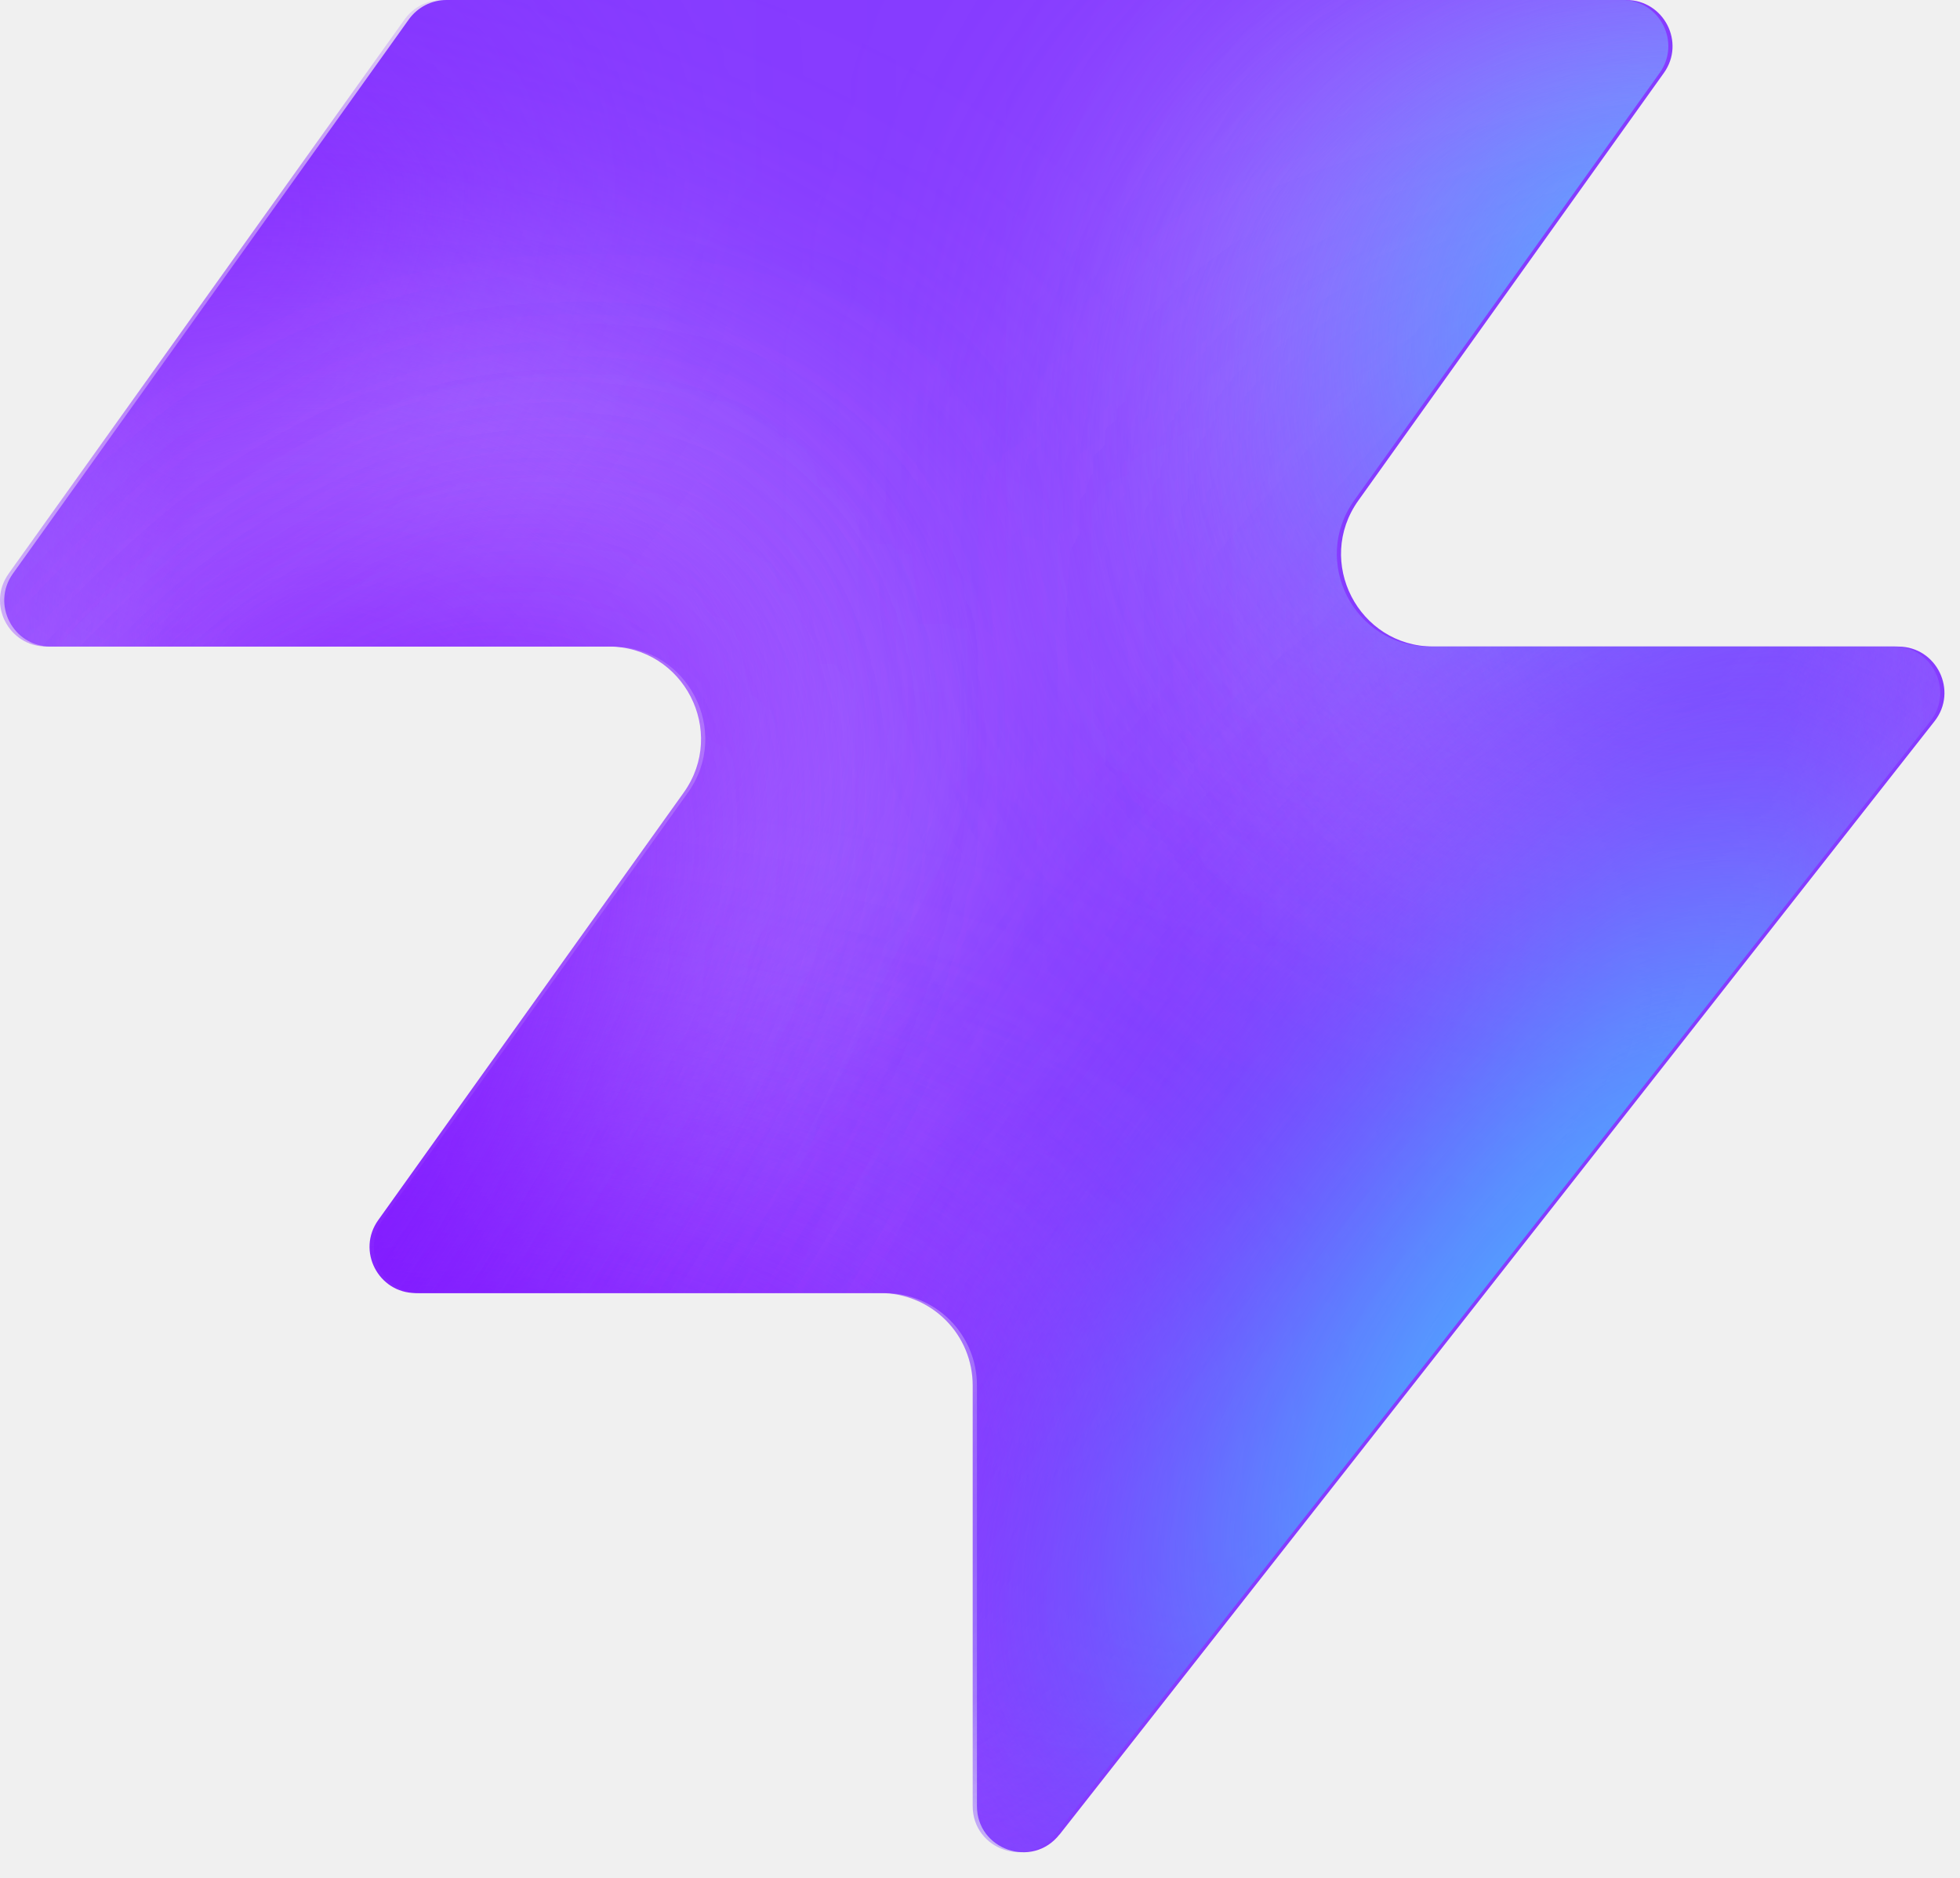
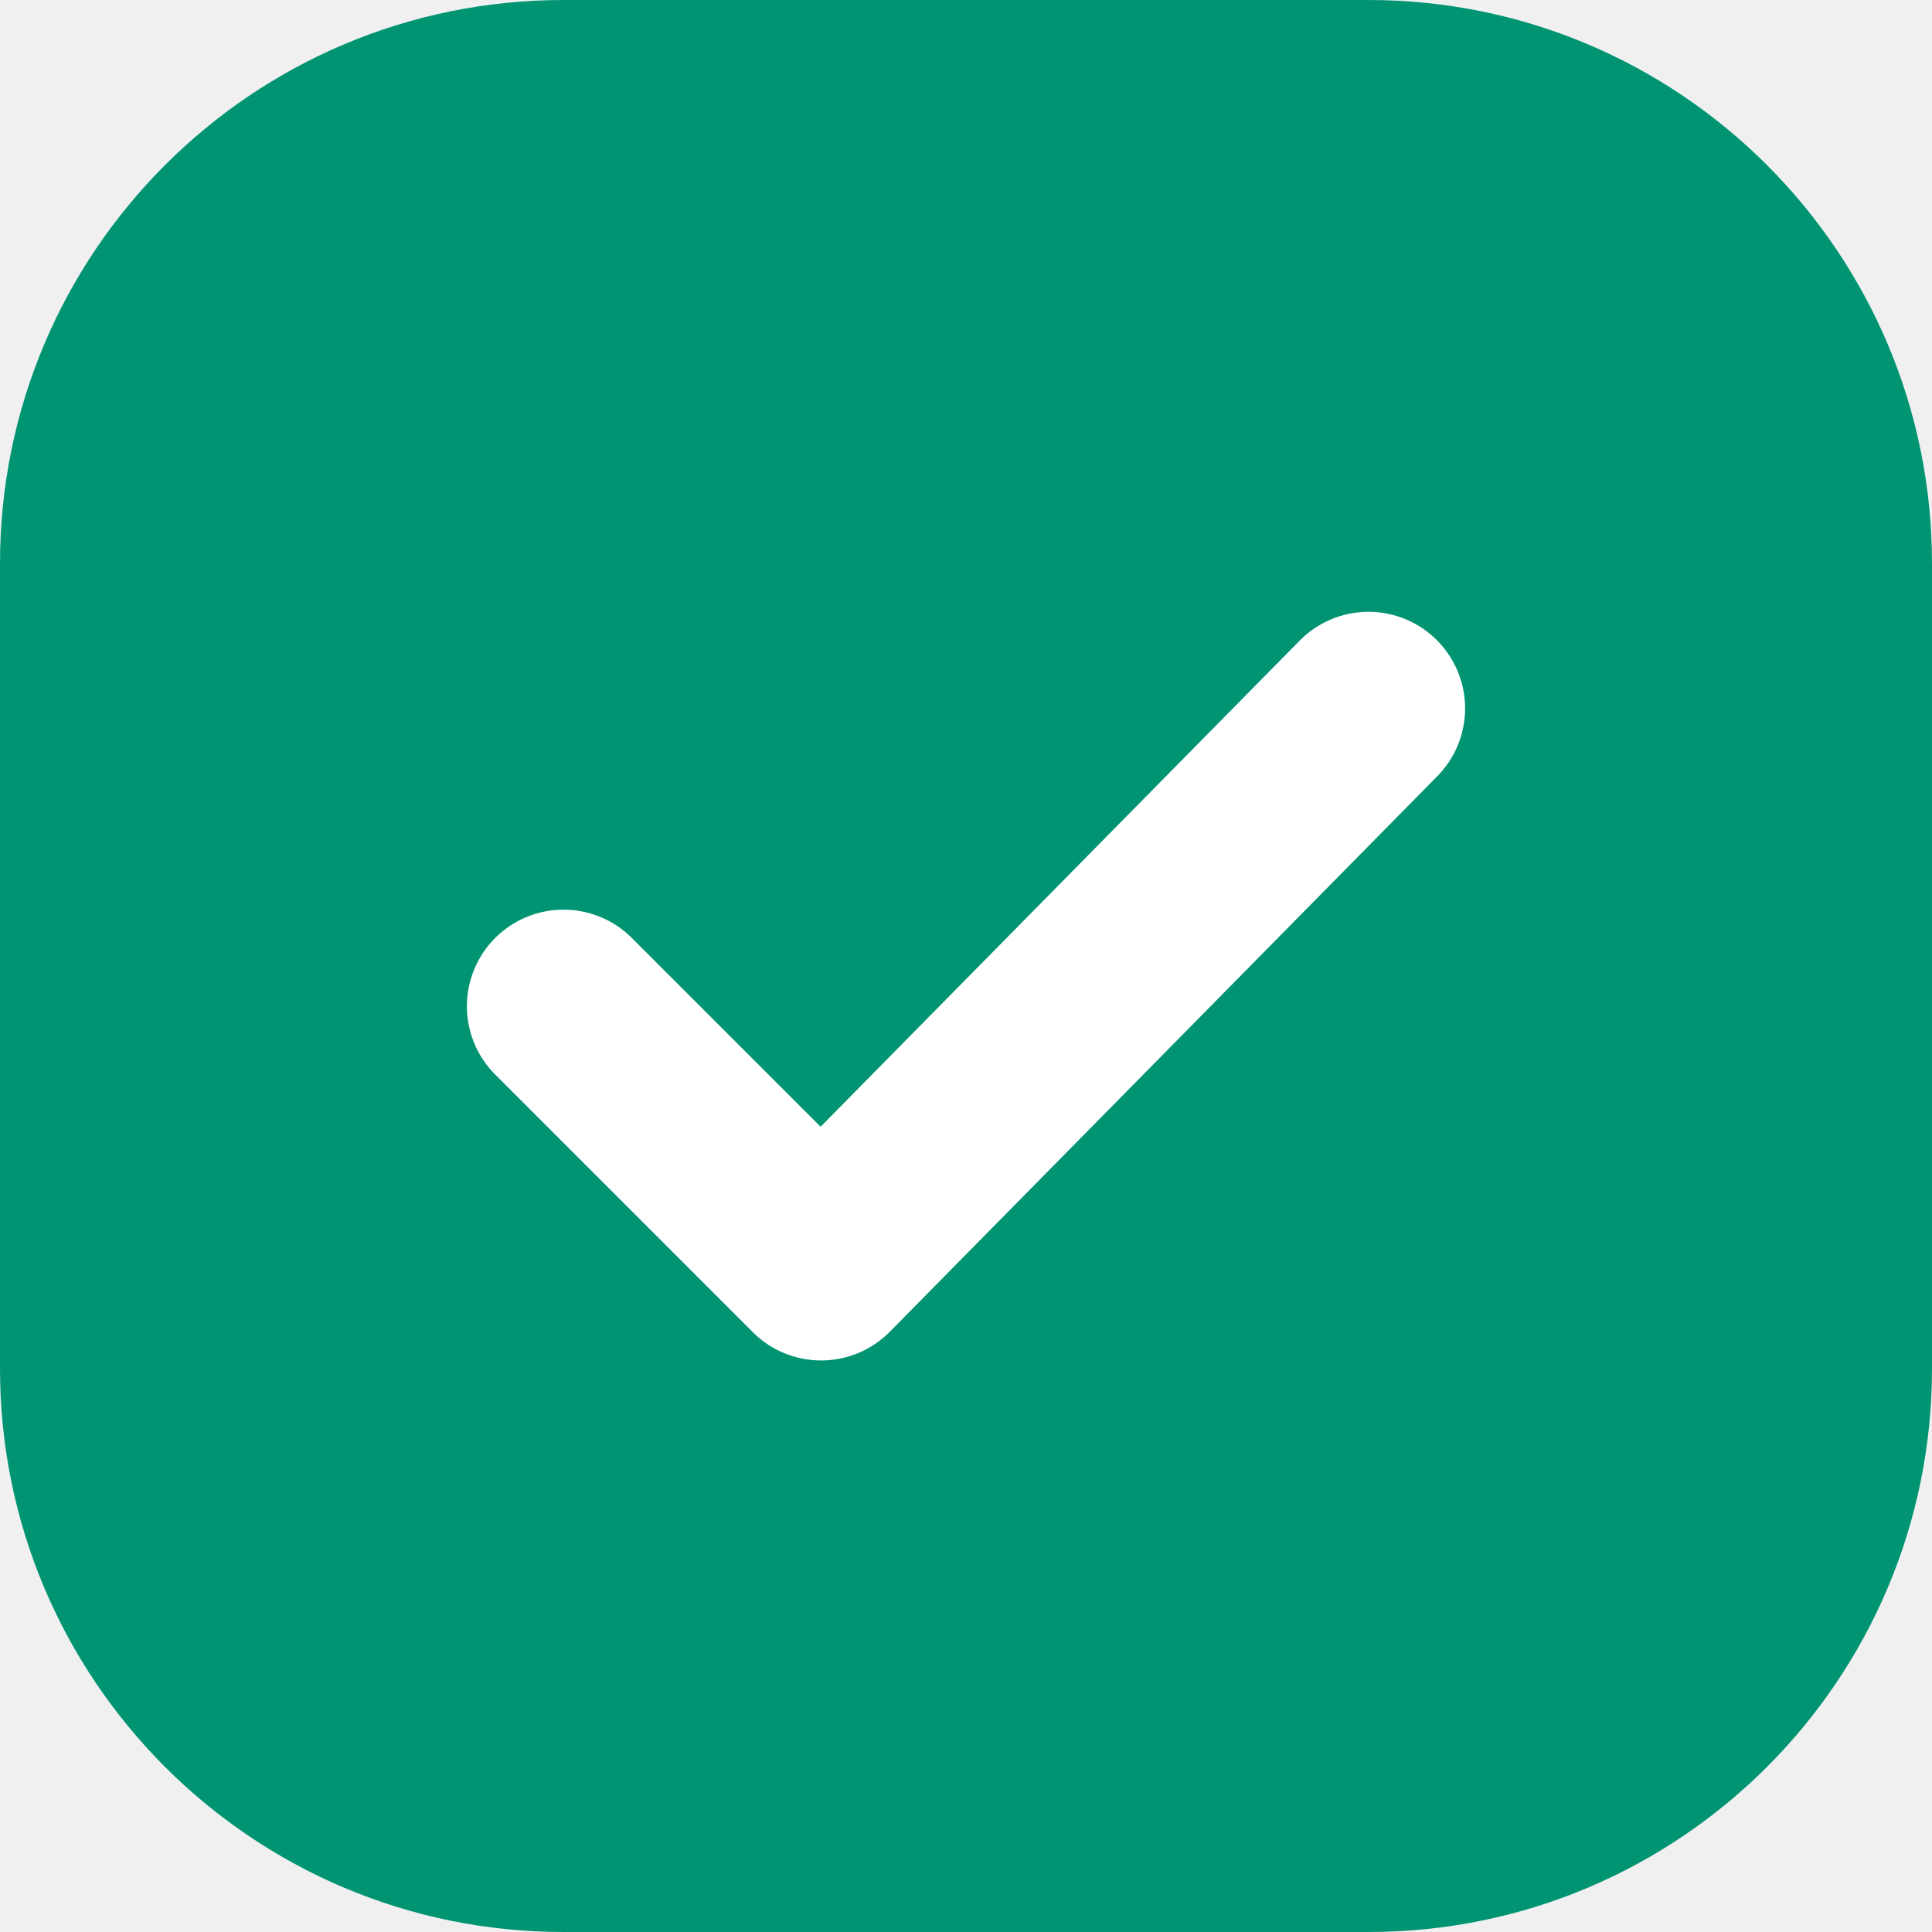
- <svg xmlns="http://www.w3.org/2000/svg" width="48" height="46" fill="none" viewBox="0 0 48 46">
-   <path fill="#863bff" d="M25.946 44.938c-.664.845-2.021.375-2.021-.698V33.937a2.26 2.26 0 0 0-2.262-2.262H10.287c-.92 0-1.456-1.04-.92-1.788l7.48-10.471c1.07-1.497 0-3.578-1.842-3.578H1.237c-.92 0-1.456-1.04-.92-1.788L10.013.474c.214-.297.556-.474.92-.474h28.894c.92 0 1.456 1.04.92 1.788l-7.48 10.471c-1.07 1.498 0 3.579 1.842 3.579h11.377c.943 0 1.473 1.088.89 1.83L25.947 44.94z" style="fill:#863bff;fill:color(display-p3 .525 .23 1);fill-opacity:1" />
-   <mask id="a" width="48" height="46" x="0" y="0" maskUnits="userSpaceOnUse" style="mask-type:alpha">
-     <path fill="#000" d="M25.842 44.938c-.664.844-2.021.375-2.021-.698V33.937a2.26 2.26 0 0 0-2.262-2.262H10.183c-.92 0-1.456-1.04-.92-1.788l7.48-10.471c1.07-1.498 0-3.579-1.842-3.579H1.133c-.92 0-1.456-1.04-.92-1.787L9.91.473c.214-.297.556-.474.92-.474h28.894c.92 0 1.456 1.04.92 1.788l-7.48 10.471c-1.07 1.498 0 3.578 1.842 3.578h11.377c.943 0 1.473 1.088.89 1.832L25.843 44.94z" style="fill:#000;fill-opacity:1" />
-   </mask>
-   <g mask="url(#a)">
-     <g filter="url(#b)">
-       <ellipse cx="5.508" cy="14.704" fill="#ede6ff" rx="5.508" ry="14.704" style="fill:#ede6ff;fill:color(display-p3 .927 .903 1);fill-opacity:1" transform="matrix(.00324 1 1 -.00324 -4.47 31.516)" />
-     </g>
-     <g filter="url(#c)">
-       <ellipse cx="10.399" cy="29.851" fill="#ede6ff" rx="10.399" ry="29.851" style="fill:#ede6ff;fill:color(display-p3 .927 .903 1);fill-opacity:1" transform="matrix(.00324 1 1 -.00324 -39.328 7.883)" />
-     </g>
-     <g filter="url(#d)">
-       <ellipse cx="5.508" cy="30.487" fill="#7e14ff" rx="5.508" ry="30.487" style="fill:#7e14ff;fill:color(display-p3 .492 .077 1);fill-opacity:1" transform="rotate(89.814 -25.913 -14.639)scale(1 -1)" />
-     </g>
-     <g filter="url(#e)">
-       <ellipse cx="5.508" cy="30.599" fill="#7e14ff" rx="5.508" ry="30.599" style="fill:#7e14ff;fill:color(display-p3 .492 .077 1);fill-opacity:1" transform="rotate(89.814 -32.644 -3.334)scale(1 -1)" />
-     </g>
-     <g filter="url(#f)">
-       <ellipse cx="5.508" cy="30.599" fill="#7e14ff" rx="5.508" ry="30.599" style="fill:#7e14ff;fill:color(display-p3 .492 .077 1);fill-opacity:1" transform="matrix(.00324 1 1 -.00324 -34.34 30.47)" />
-     </g>
-     <g filter="url(#g)">
-       <ellipse cx="14.072" cy="22.078" fill="#ede6ff" rx="14.072" ry="22.078" style="fill:#ede6ff;fill:color(display-p3 .927 .903 1);fill-opacity:1" transform="rotate(93.35 24.506 48.493)scale(-1 1)" />
-     </g>
-     <g filter="url(#h)">
-       <ellipse cx="3.47" cy="21.501" fill="#7e14ff" rx="3.47" ry="21.501" style="fill:#7e14ff;fill:color(display-p3 .492 .077 1);fill-opacity:1" transform="rotate(89.009 28.708 47.59)scale(-1 1)" />
-     </g>
-     <g filter="url(#i)">
-       <ellipse cx="3.47" cy="21.501" fill="#7e14ff" rx="3.47" ry="21.501" style="fill:#7e14ff;fill:color(display-p3 .492 .077 1);fill-opacity:1" transform="rotate(89.009 28.708 47.59)scale(-1 1)" />
-     </g>
-     <g filter="url(#j)">
-       <ellipse cx=".387" cy="8.972" fill="#7e14ff" rx="4.407" ry="29.108" style="fill:#7e14ff;fill:color(display-p3 .492 .077 1);fill-opacity:1" transform="rotate(39.51 .387 8.972)" />
-     </g>
-     <g filter="url(#k)">
-       <ellipse cx="47.523" cy="-6.092" fill="#7e14ff" rx="4.407" ry="29.108" style="fill:#7e14ff;fill:color(display-p3 .492 .077 1);fill-opacity:1" transform="rotate(37.892 47.523 -6.092)" />
-     </g>
-     <g filter="url(#l)">
-       <ellipse cx="41.412" cy="6.333" fill="#47bfff" rx="5.971" ry="9.665" style="fill:#47bfff;fill:color(display-p3 .28 .748 1);fill-opacity:1" transform="rotate(37.892 41.412 6.333)" />
-     </g>
-     <g filter="url(#m)">
-       <ellipse cx="-1.879" cy="38.332" fill="#7e14ff" rx="4.407" ry="29.108" style="fill:#7e14ff;fill:color(display-p3 .492 .077 1);fill-opacity:1" transform="rotate(37.892 -1.88 38.332)" />
-     </g>
-     <g filter="url(#n)">
-       <ellipse cx="-1.879" cy="38.332" fill="#7e14ff" rx="4.407" ry="29.108" style="fill:#7e14ff;fill:color(display-p3 .492 .077 1);fill-opacity:1" transform="rotate(37.892 -1.88 38.332)" />
-     </g>
-     <g filter="url(#o)">
-       <ellipse cx="35.651" cy="29.907" fill="#7e14ff" rx="4.407" ry="29.108" style="fill:#7e14ff;fill:color(display-p3 .492 .077 1);fill-opacity:1" transform="rotate(37.892 35.651 29.907)" />
-     </g>
-     <g filter="url(#p)">
-       <ellipse cx="38.418" cy="32.4" fill="#47bfff" rx="5.971" ry="15.297" style="fill:#47bfff;fill:color(display-p3 .28 .748 1);fill-opacity:1" transform="rotate(37.892 38.418 32.4)" />
-     </g>
-   </g>
-   <defs>
-     <filter id="b" width="60.045" height="41.654" x="-19.77" y="16.149" color-interpolation-filters="sRGB" filterUnits="userSpaceOnUse">
-       <feFlood flood-opacity="0" result="BackgroundImageFix" />
-       <feBlend in="SourceGraphic" in2="BackgroundImageFix" result="shape" />
-       <feGaussianBlur result="effect1_foregroundBlur_2002_17158" stdDeviation="7.659" />
-     </filter>
-     <filter id="c" width="90.34" height="51.437" x="-54.613" y="-7.533" color-interpolation-filters="sRGB" filterUnits="userSpaceOnUse">
-       <feFlood flood-opacity="0" result="BackgroundImageFix" />
-       <feBlend in="SourceGraphic" in2="BackgroundImageFix" result="shape" />
-       <feGaussianBlur result="effect1_foregroundBlur_2002_17158" stdDeviation="7.659" />
-     </filter>
-     <filter id="d" width="79.355" height="29.4" x="-49.64" y="2.03" color-interpolation-filters="sRGB" filterUnits="userSpaceOnUse">
-       <feFlood flood-opacity="0" result="BackgroundImageFix" />
-       <feBlend in="SourceGraphic" in2="BackgroundImageFix" result="shape" />
-       <feGaussianBlur result="effect1_foregroundBlur_2002_17158" stdDeviation="4.596" />
-     </filter>
-     <filter id="e" width="79.579" height="29.4" x="-45.045" y="20.029" color-interpolation-filters="sRGB" filterUnits="userSpaceOnUse">
-       <feFlood flood-opacity="0" result="BackgroundImageFix" />
-       <feBlend in="SourceGraphic" in2="BackgroundImageFix" result="shape" />
-       <feGaussianBlur result="effect1_foregroundBlur_2002_17158" stdDeviation="4.596" />
-     </filter>
-     <filter id="f" width="79.579" height="29.4" x="-43.513" y="21.178" color-interpolation-filters="sRGB" filterUnits="userSpaceOnUse">
-       <feFlood flood-opacity="0" result="BackgroundImageFix" />
-       <feBlend in="SourceGraphic" in2="BackgroundImageFix" result="shape" />
-       <feGaussianBlur result="effect1_foregroundBlur_2002_17158" stdDeviation="4.596" />
-     </filter>
-     <filter id="g" width="74.749" height="58.852" x="15.756" y="-17.901" color-interpolation-filters="sRGB" filterUnits="userSpaceOnUse">
-       <feFlood flood-opacity="0" result="BackgroundImageFix" />
-       <feBlend in="SourceGraphic" in2="BackgroundImageFix" result="shape" />
-       <feGaussianBlur result="effect1_foregroundBlur_2002_17158" stdDeviation="7.659" />
-     </filter>
-     <filter id="h" width="61.377" height="25.362" x="23.548" y="2.284" color-interpolation-filters="sRGB" filterUnits="userSpaceOnUse">
-       <feFlood flood-opacity="0" result="BackgroundImageFix" />
-       <feBlend in="SourceGraphic" in2="BackgroundImageFix" result="shape" />
-       <feGaussianBlur result="effect1_foregroundBlur_2002_17158" stdDeviation="4.596" />
-     </filter>
-     <filter id="i" width="61.377" height="25.362" x="23.548" y="2.284" color-interpolation-filters="sRGB" filterUnits="userSpaceOnUse">
-       <feFlood flood-opacity="0" result="BackgroundImageFix" />
-       <feBlend in="SourceGraphic" in2="BackgroundImageFix" result="shape" />
-       <feGaussianBlur result="effect1_foregroundBlur_2002_17158" stdDeviation="4.596" />
-     </filter>
-     <filter id="j" width="56.045" height="63.649" x="-27.636" y="-22.853" color-interpolation-filters="sRGB" filterUnits="userSpaceOnUse">
-       <feFlood flood-opacity="0" result="BackgroundImageFix" />
-       <feBlend in="SourceGraphic" in2="BackgroundImageFix" result="shape" />
-       <feGaussianBlur result="effect1_foregroundBlur_2002_17158" stdDeviation="4.596" />
-     </filter>
-     <filter id="k" width="54.814" height="64.646" x="20.116" y="-38.415" color-interpolation-filters="sRGB" filterUnits="userSpaceOnUse">
-       <feFlood flood-opacity="0" result="BackgroundImageFix" />
-       <feBlend in="SourceGraphic" in2="BackgroundImageFix" result="shape" />
-       <feGaussianBlur result="effect1_foregroundBlur_2002_17158" stdDeviation="4.596" />
-     </filter>
-     <filter id="l" width="33.541" height="35.313" x="24.641" y="-11.323" color-interpolation-filters="sRGB" filterUnits="userSpaceOnUse">
-       <feFlood flood-opacity="0" result="BackgroundImageFix" />
-       <feBlend in="SourceGraphic" in2="BackgroundImageFix" result="shape" />
-       <feGaussianBlur result="effect1_foregroundBlur_2002_17158" stdDeviation="4.596" />
-     </filter>
-     <filter id="m" width="54.814" height="64.646" x="-29.286" y="6.009" color-interpolation-filters="sRGB" filterUnits="userSpaceOnUse">
-       <feFlood flood-opacity="0" result="BackgroundImageFix" />
-       <feBlend in="SourceGraphic" in2="BackgroundImageFix" result="shape" />
-       <feGaussianBlur result="effect1_foregroundBlur_2002_17158" stdDeviation="4.596" />
-     </filter>
-     <filter id="n" width="54.814" height="64.646" x="-29.286" y="6.009" color-interpolation-filters="sRGB" filterUnits="userSpaceOnUse">
-       <feFlood flood-opacity="0" result="BackgroundImageFix" />
-       <feBlend in="SourceGraphic" in2="BackgroundImageFix" result="shape" />
-       <feGaussianBlur result="effect1_foregroundBlur_2002_17158" stdDeviation="4.596" />
-     </filter>
-     <filter id="o" width="54.814" height="64.646" x="8.244" y="-2.416" color-interpolation-filters="sRGB" filterUnits="userSpaceOnUse">
-       <feFlood flood-opacity="0" result="BackgroundImageFix" />
-       <feBlend in="SourceGraphic" in2="BackgroundImageFix" result="shape" />
-       <feGaussianBlur result="effect1_foregroundBlur_2002_17158" stdDeviation="4.596" />
-     </filter>
-     <filter id="p" width="39.409" height="43.623" x="18.713" y="10.588" color-interpolation-filters="sRGB" filterUnits="userSpaceOnUse">
-       <feFlood flood-opacity="0" result="BackgroundImageFix" />
-       <feBlend in="SourceGraphic" in2="BackgroundImageFix" result="shape" />
-       <feGaussianBlur result="effect1_foregroundBlur_2002_17158" stdDeviation="4.596" />
-     </filter>
-   </defs>
+ <svg xmlns="http://www.w3.org/2000/svg" viewBox="0 0 24 24">
+   <rect width="24" height="24" rx="7" fill="#009473" />
+   <path d="M7 12.5l3.2 3.2L17 8.8" fill="none" stroke="#fff" stroke-width="2.4" stroke-linecap="round" stroke-linejoin="round" />
</svg>
